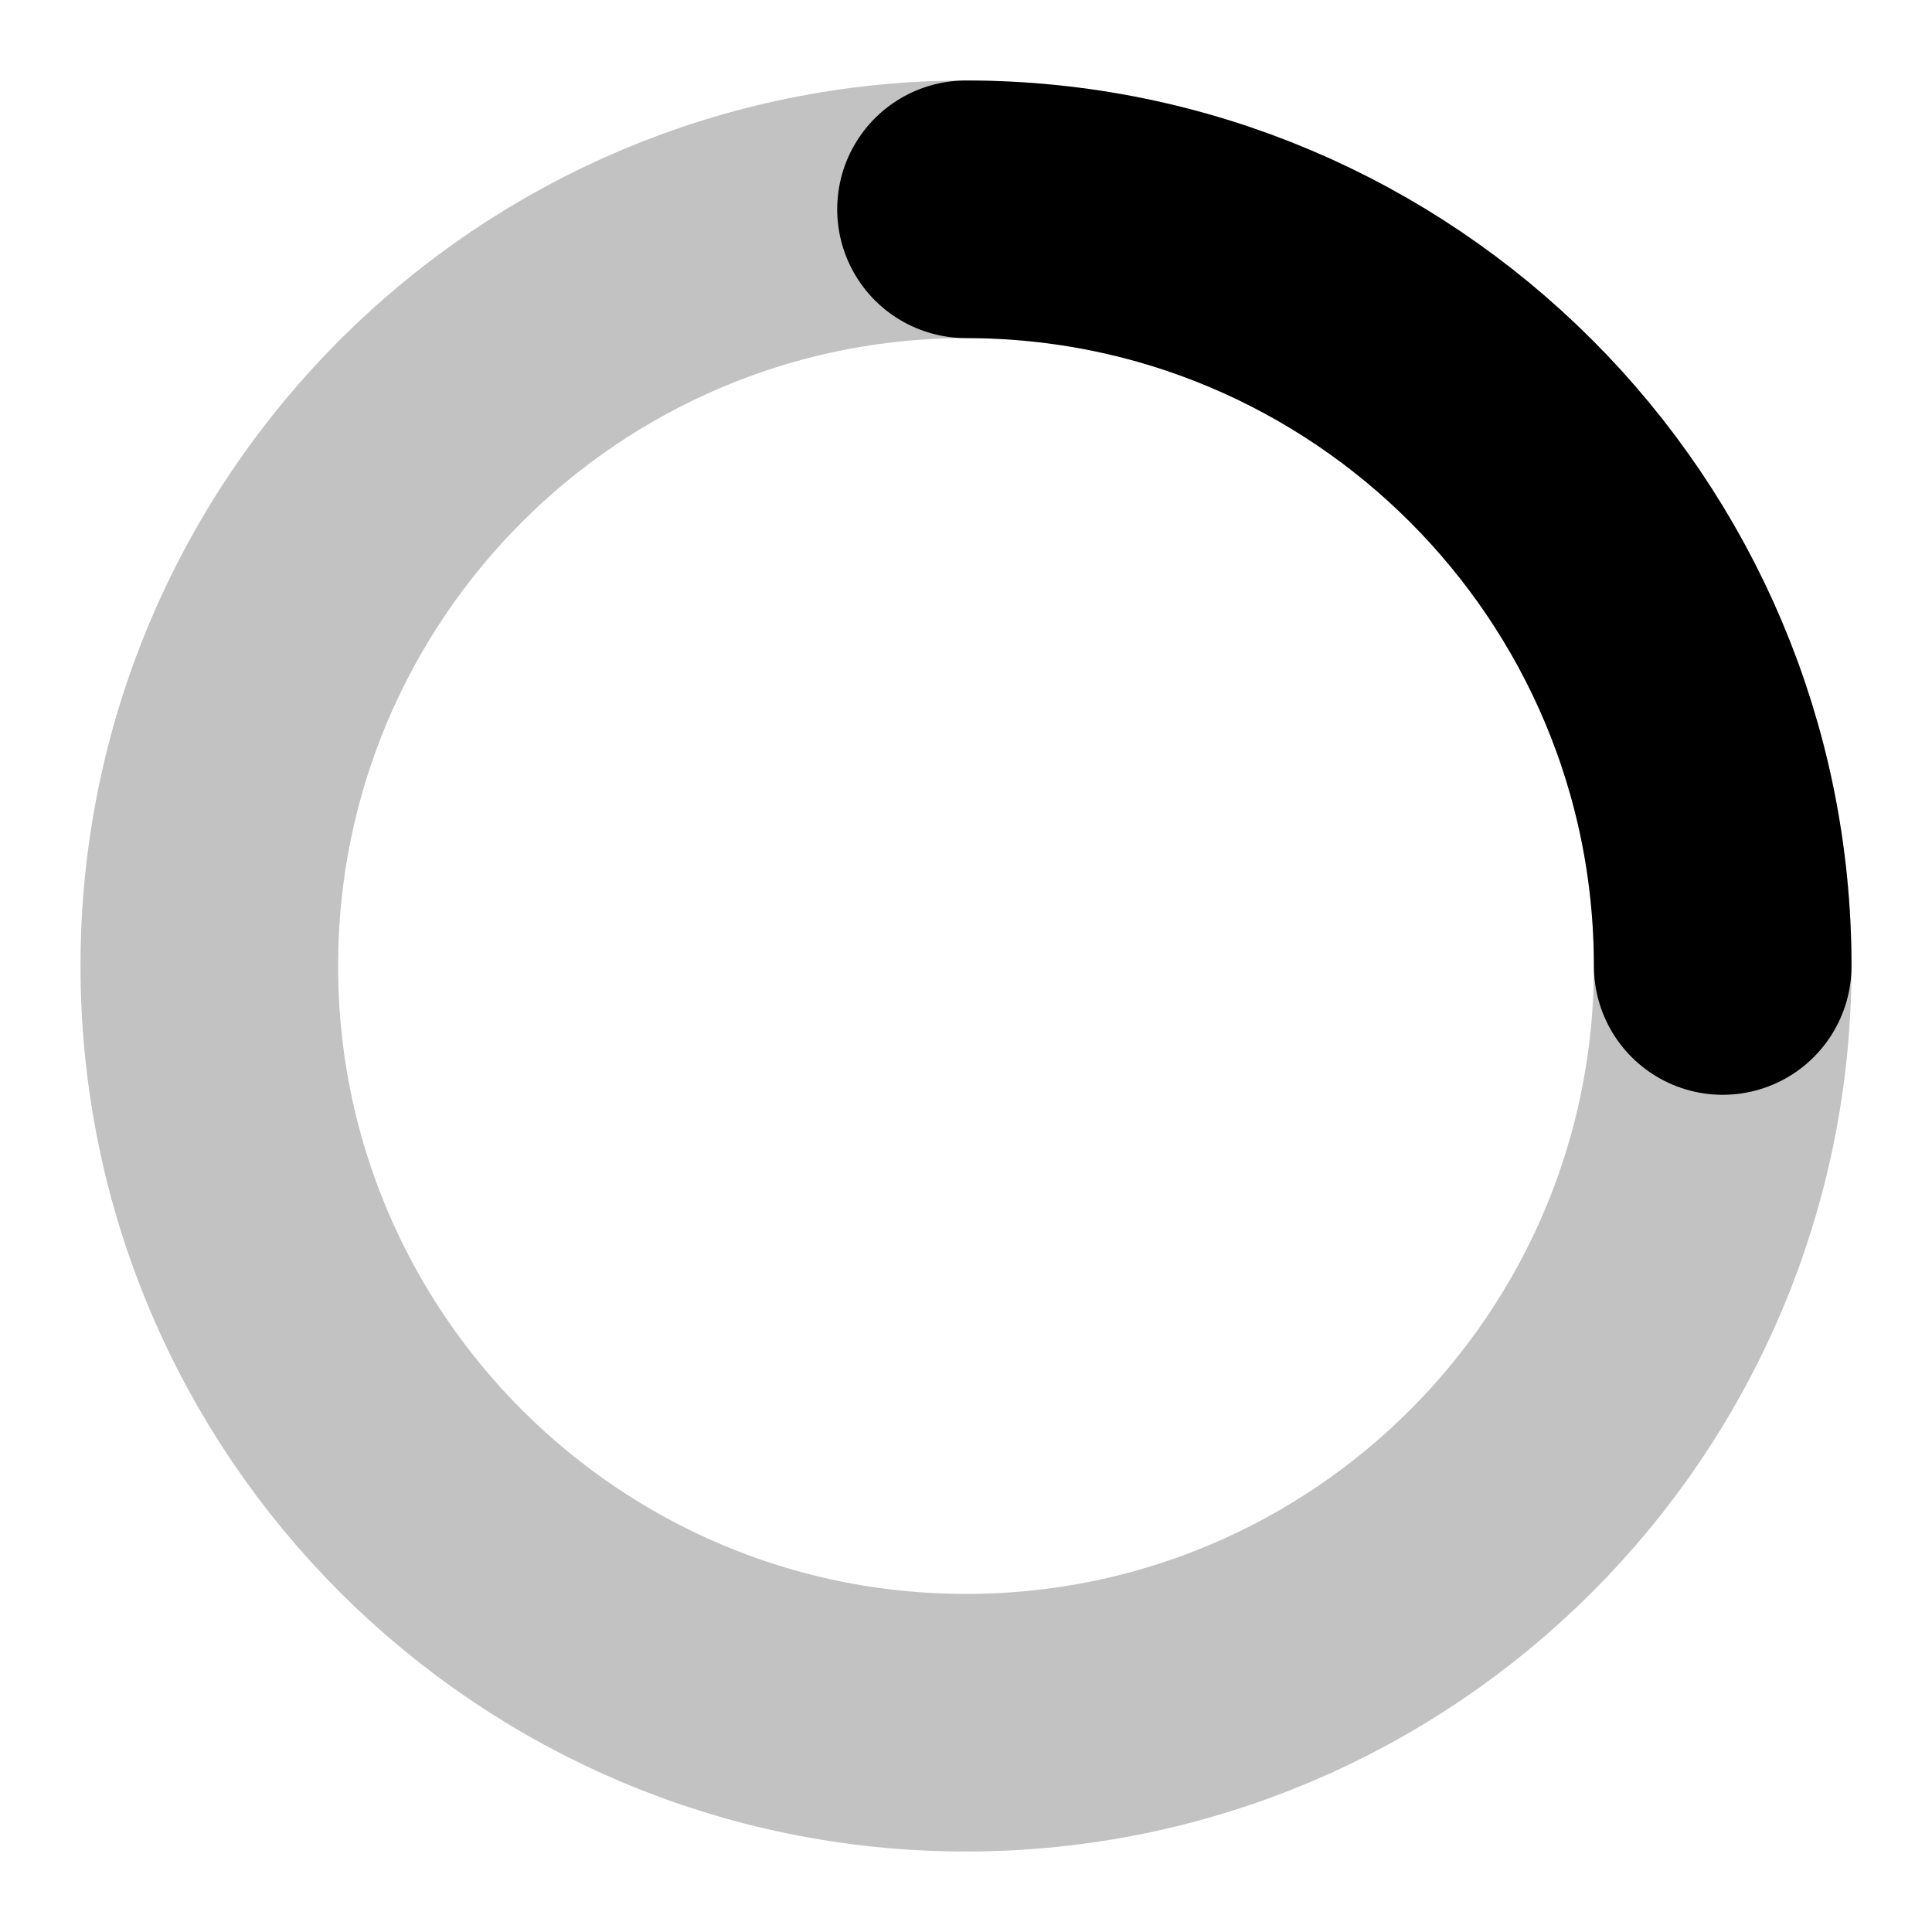
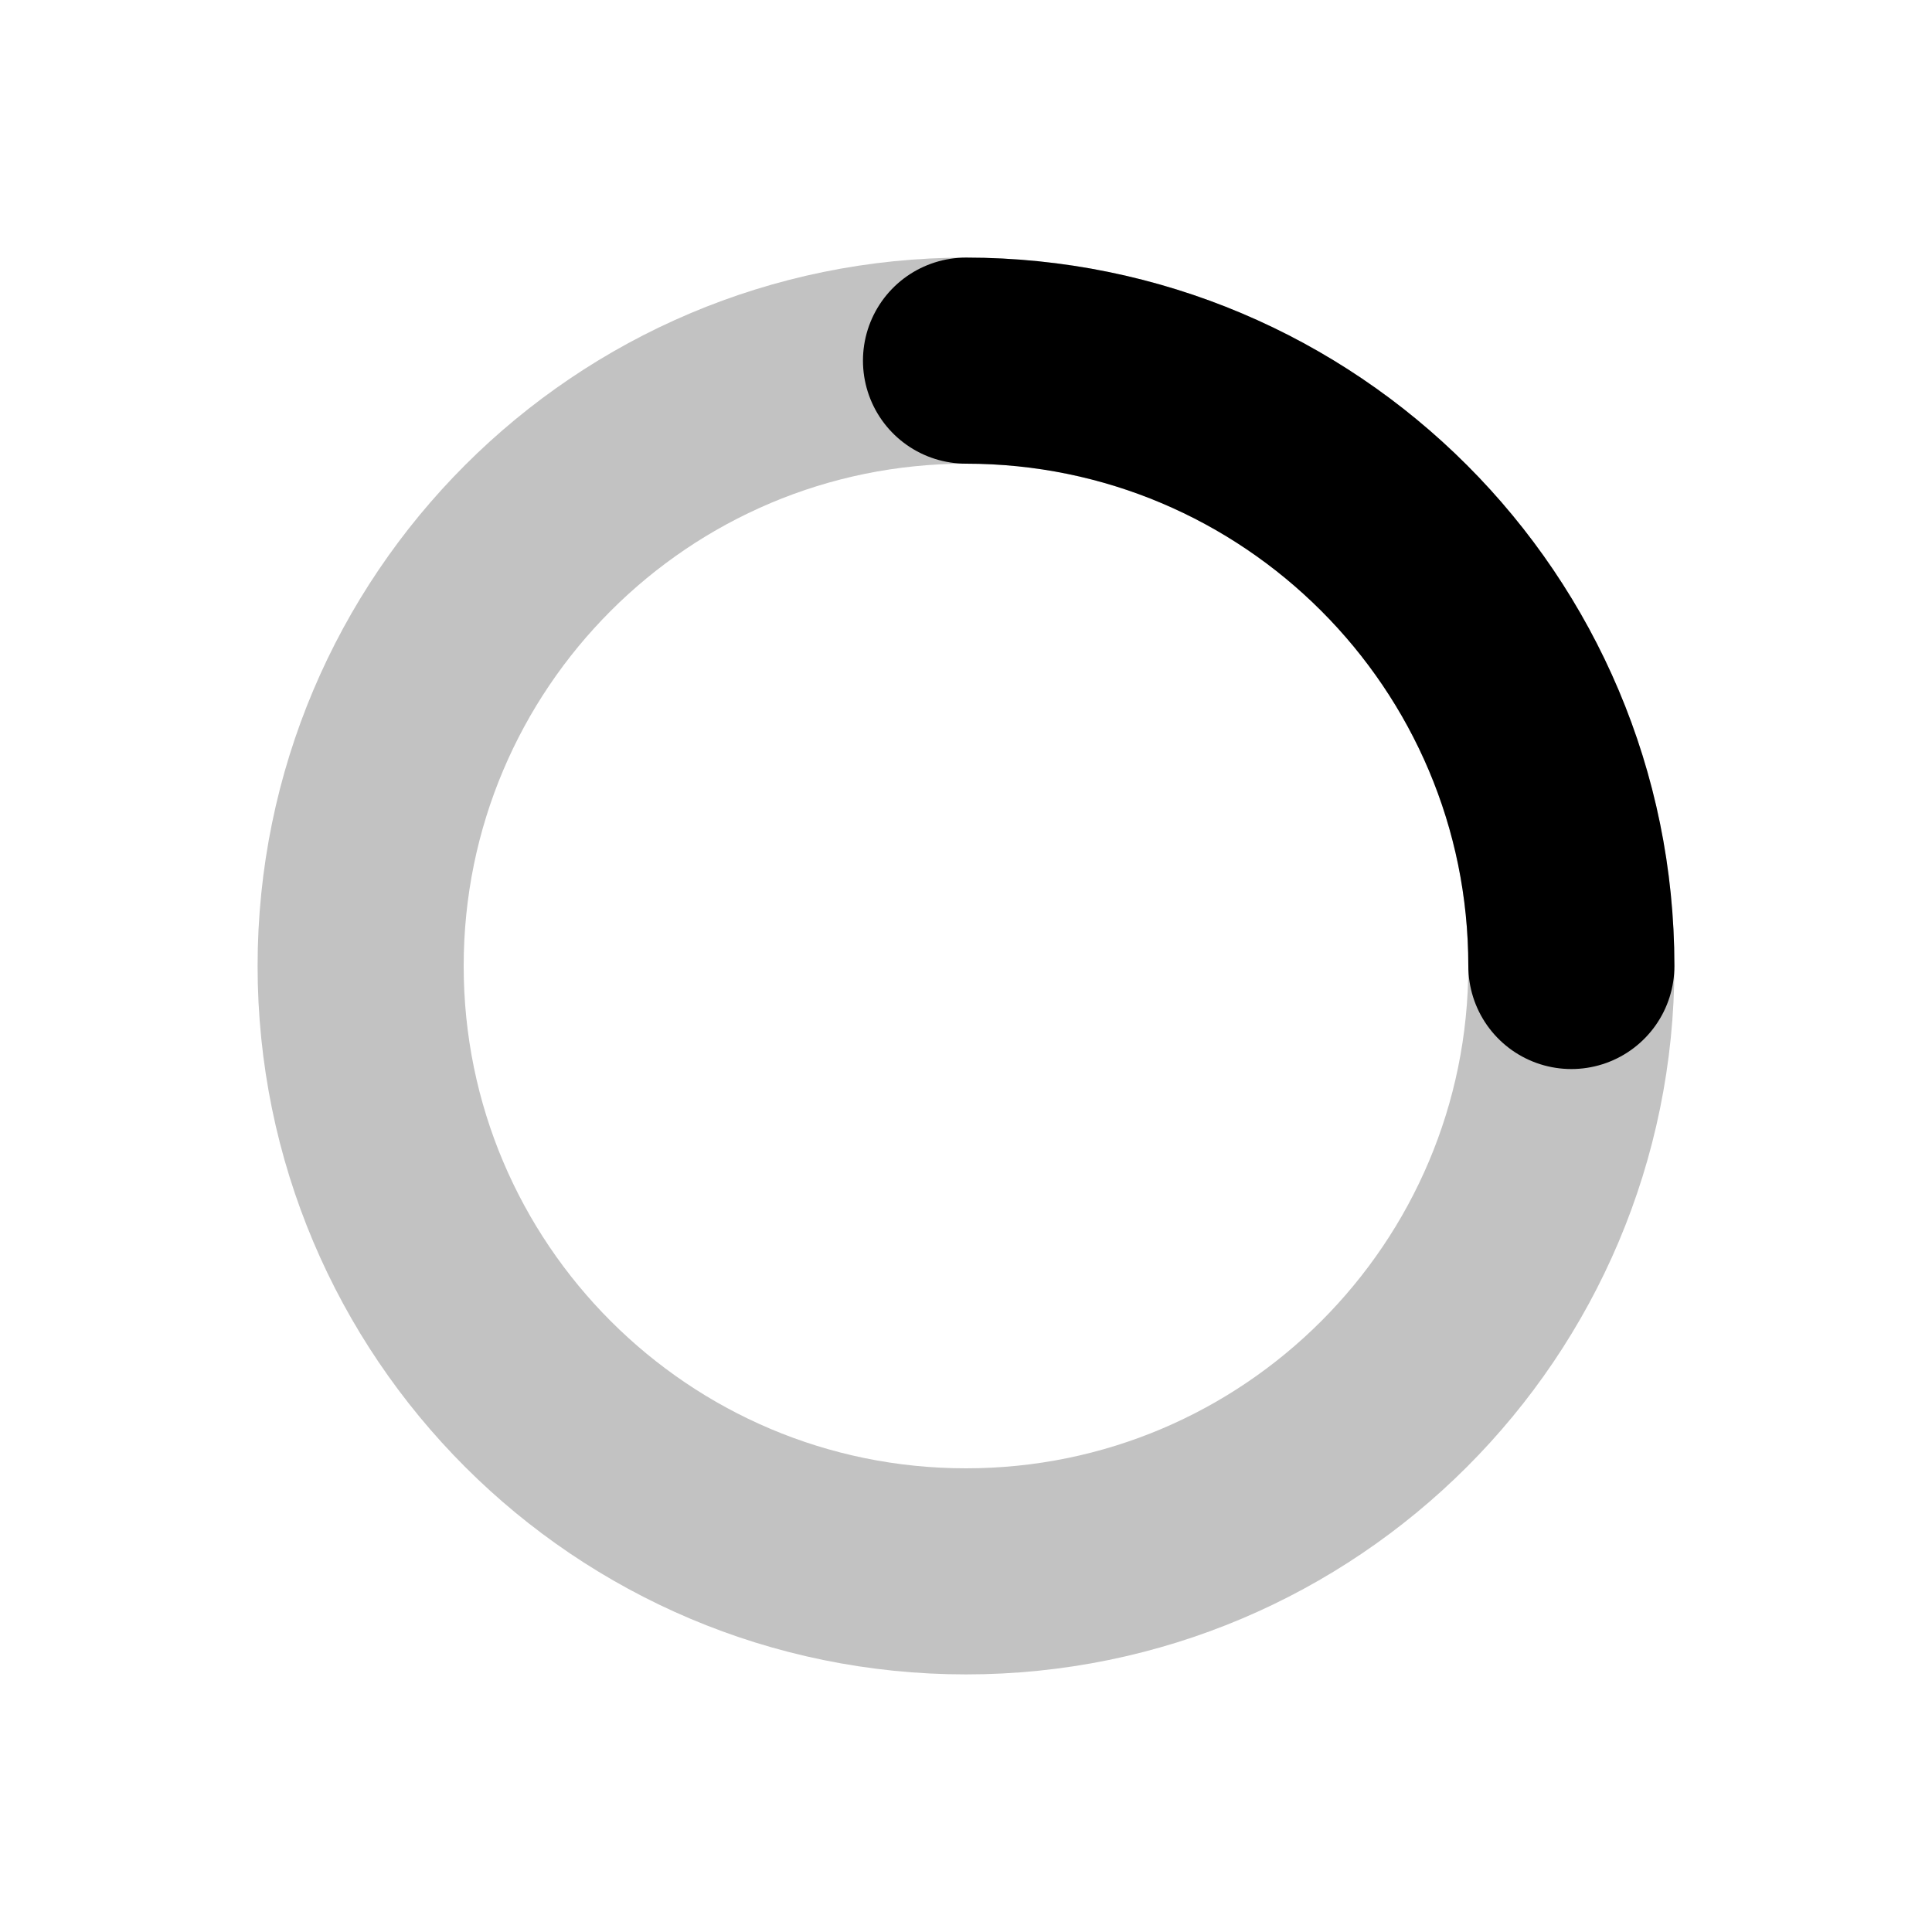
- <svg xmlns="http://www.w3.org/2000/svg" width="24" height="24" viewBox="0 0 24 24" fill="none" stroke="currentColor" stroke-width="3.2" stroke-linecap="round">
+ <svg xmlns="http://www.w3.org/2000/svg" width="30" height="30" viewBox="-3 -3 30 30" fill="none" stroke="currentColor" stroke-width="3.2" stroke-linecap="round">
  <circle cx="12" cy="12" r="9.4" stroke-opacity="0.24" />
  <path d="M12 2.6a9.4 9.4 0 0 1 9.4 9.4" />
</svg>
